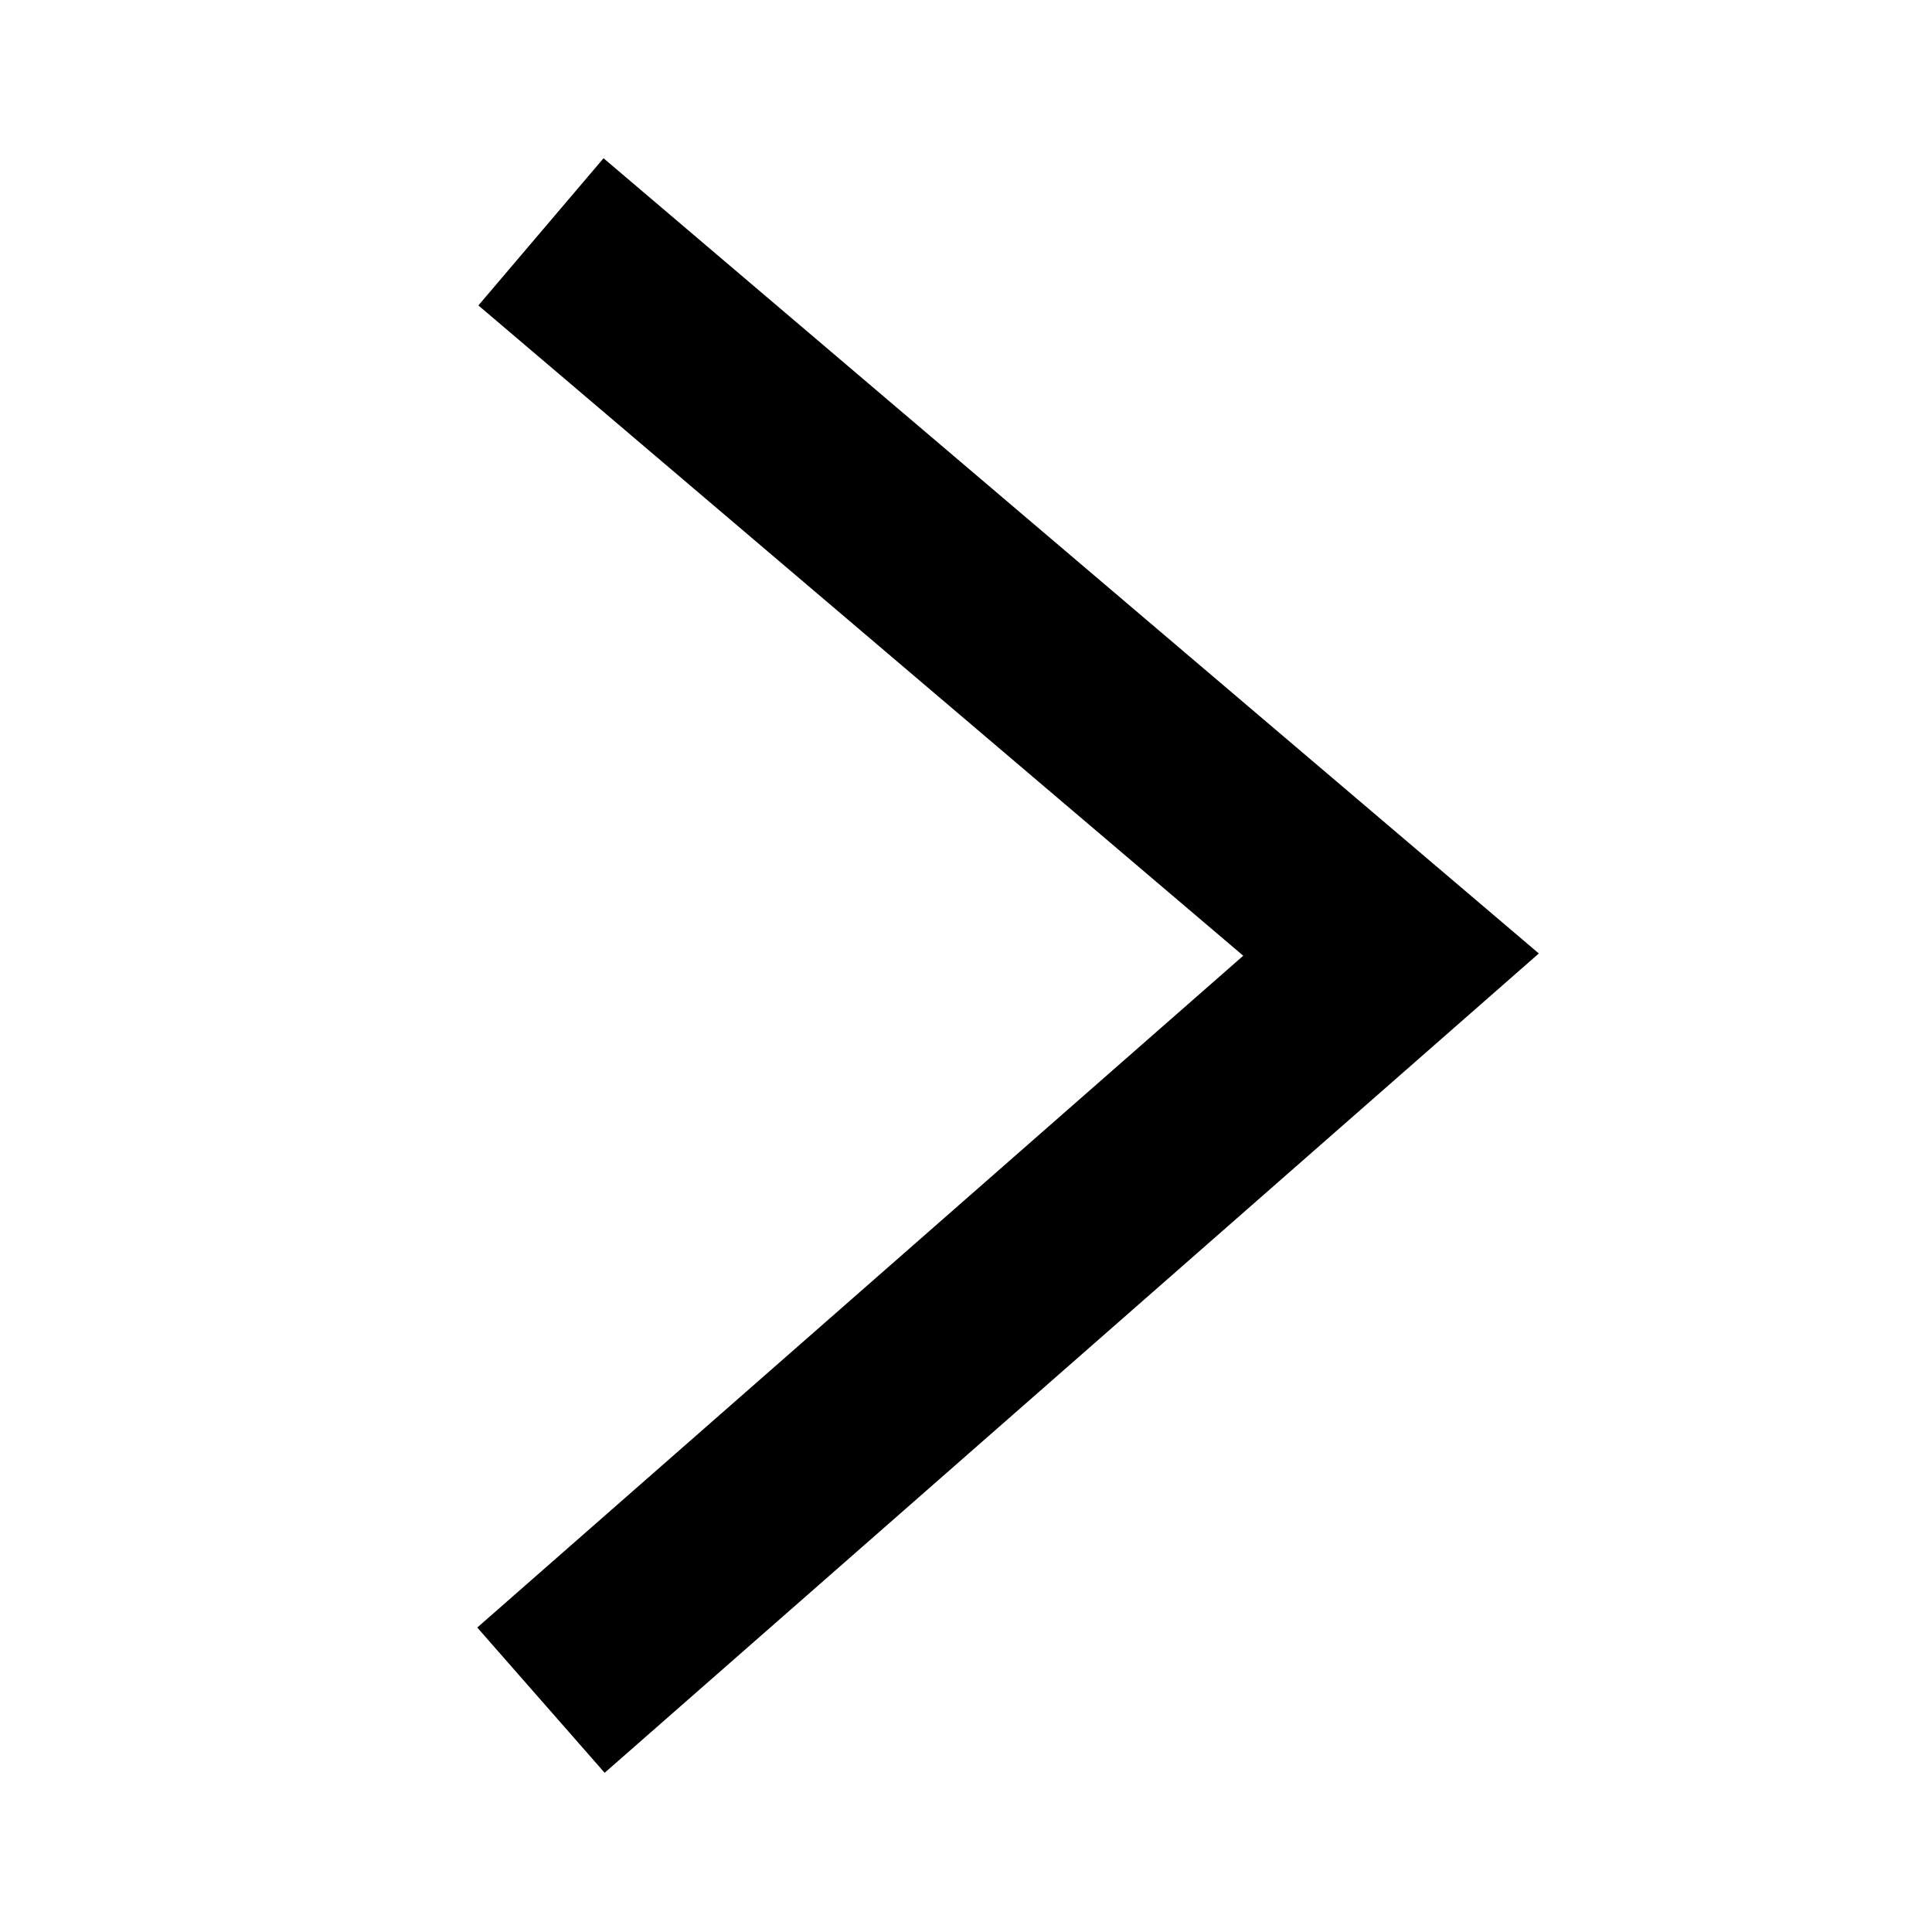
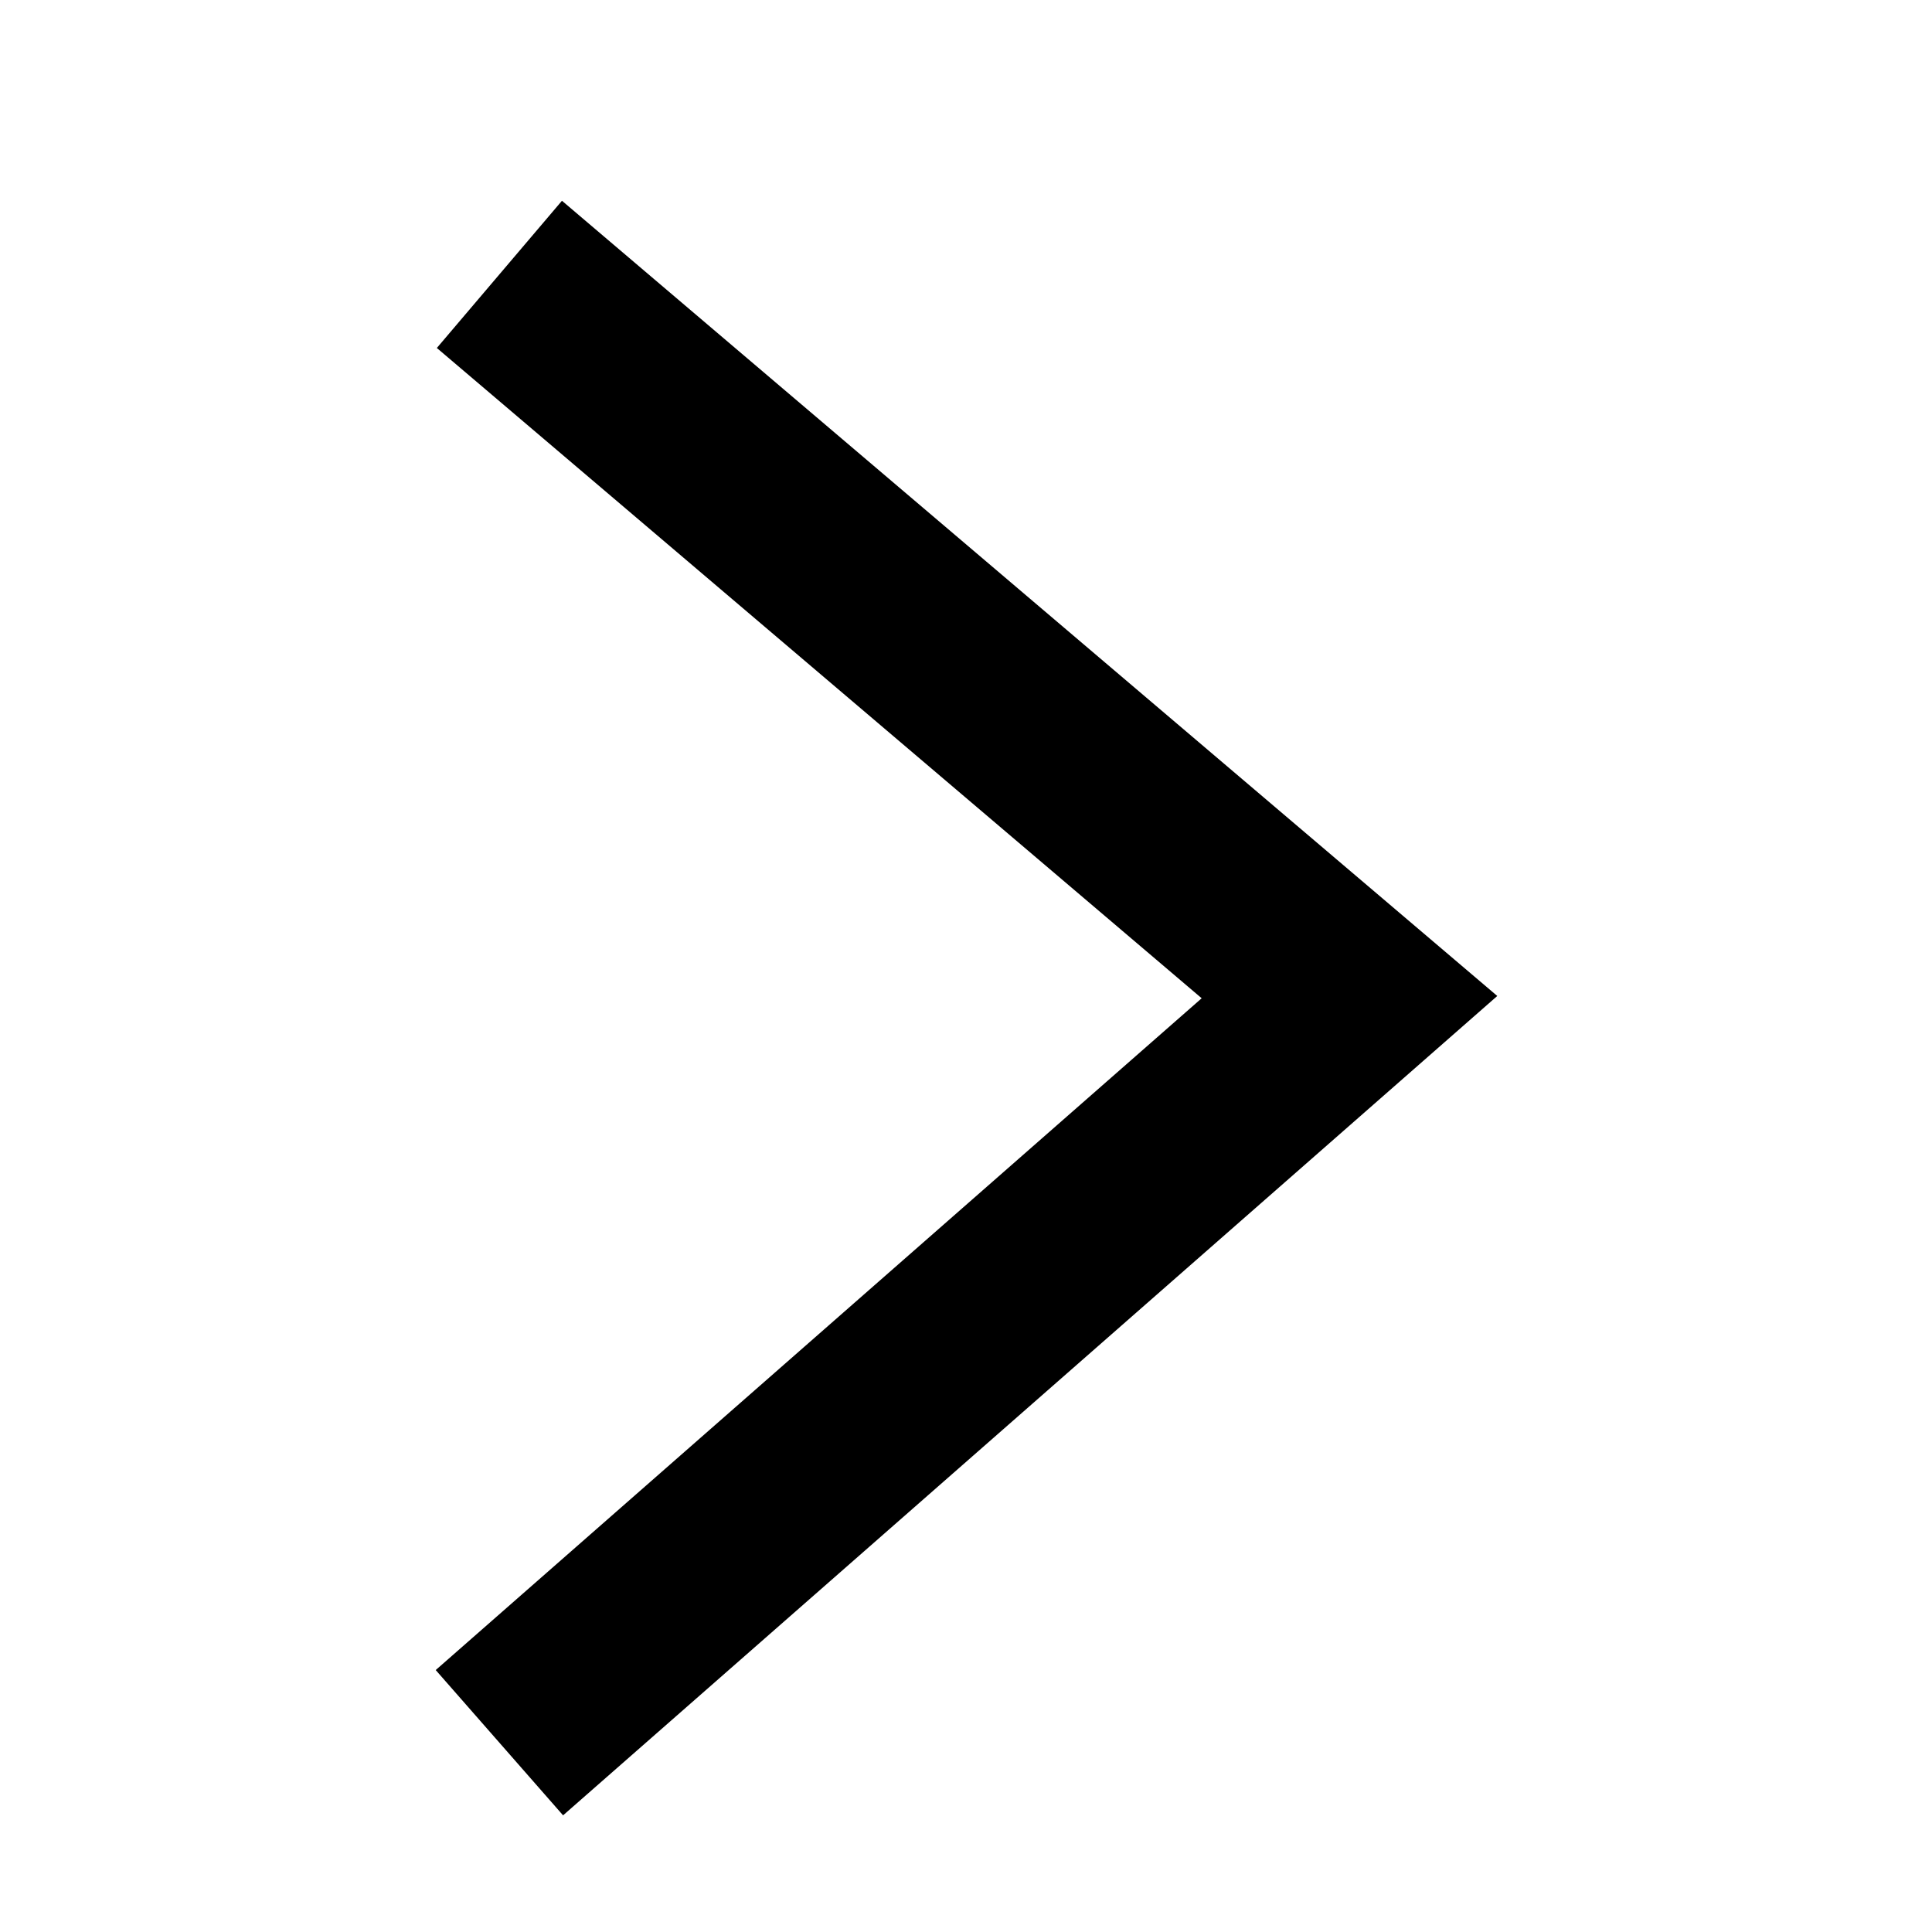
<svg xmlns="http://www.w3.org/2000/svg" width="50px" height="50px" viewBox="0 0 50 50" version="1.1">
  <g id="025-suivant" stroke="none" stroke-width="1" fill="none" fill-rule="evenodd">
-     <polyline id="Path-4" stroke="#000000" stroke-width="5" fill-rule="nonzero" transform="translate(25, 25) rotate(-90) translate(-25, -25) " points="6 14 25.295 36 44 14" />
+     <polygon id="Path-4" fill="#000000" fill-rule="nonzero" transform="translate(25.01257, 26.08825) rotate(-90) translate(-25.01257, -26.08825) " points="25.266 32.175 42.095 12.381 45.905 15.619 25.325 39.825 4.12 15.648 7.88 12.352" />
  </g>
</svg>
